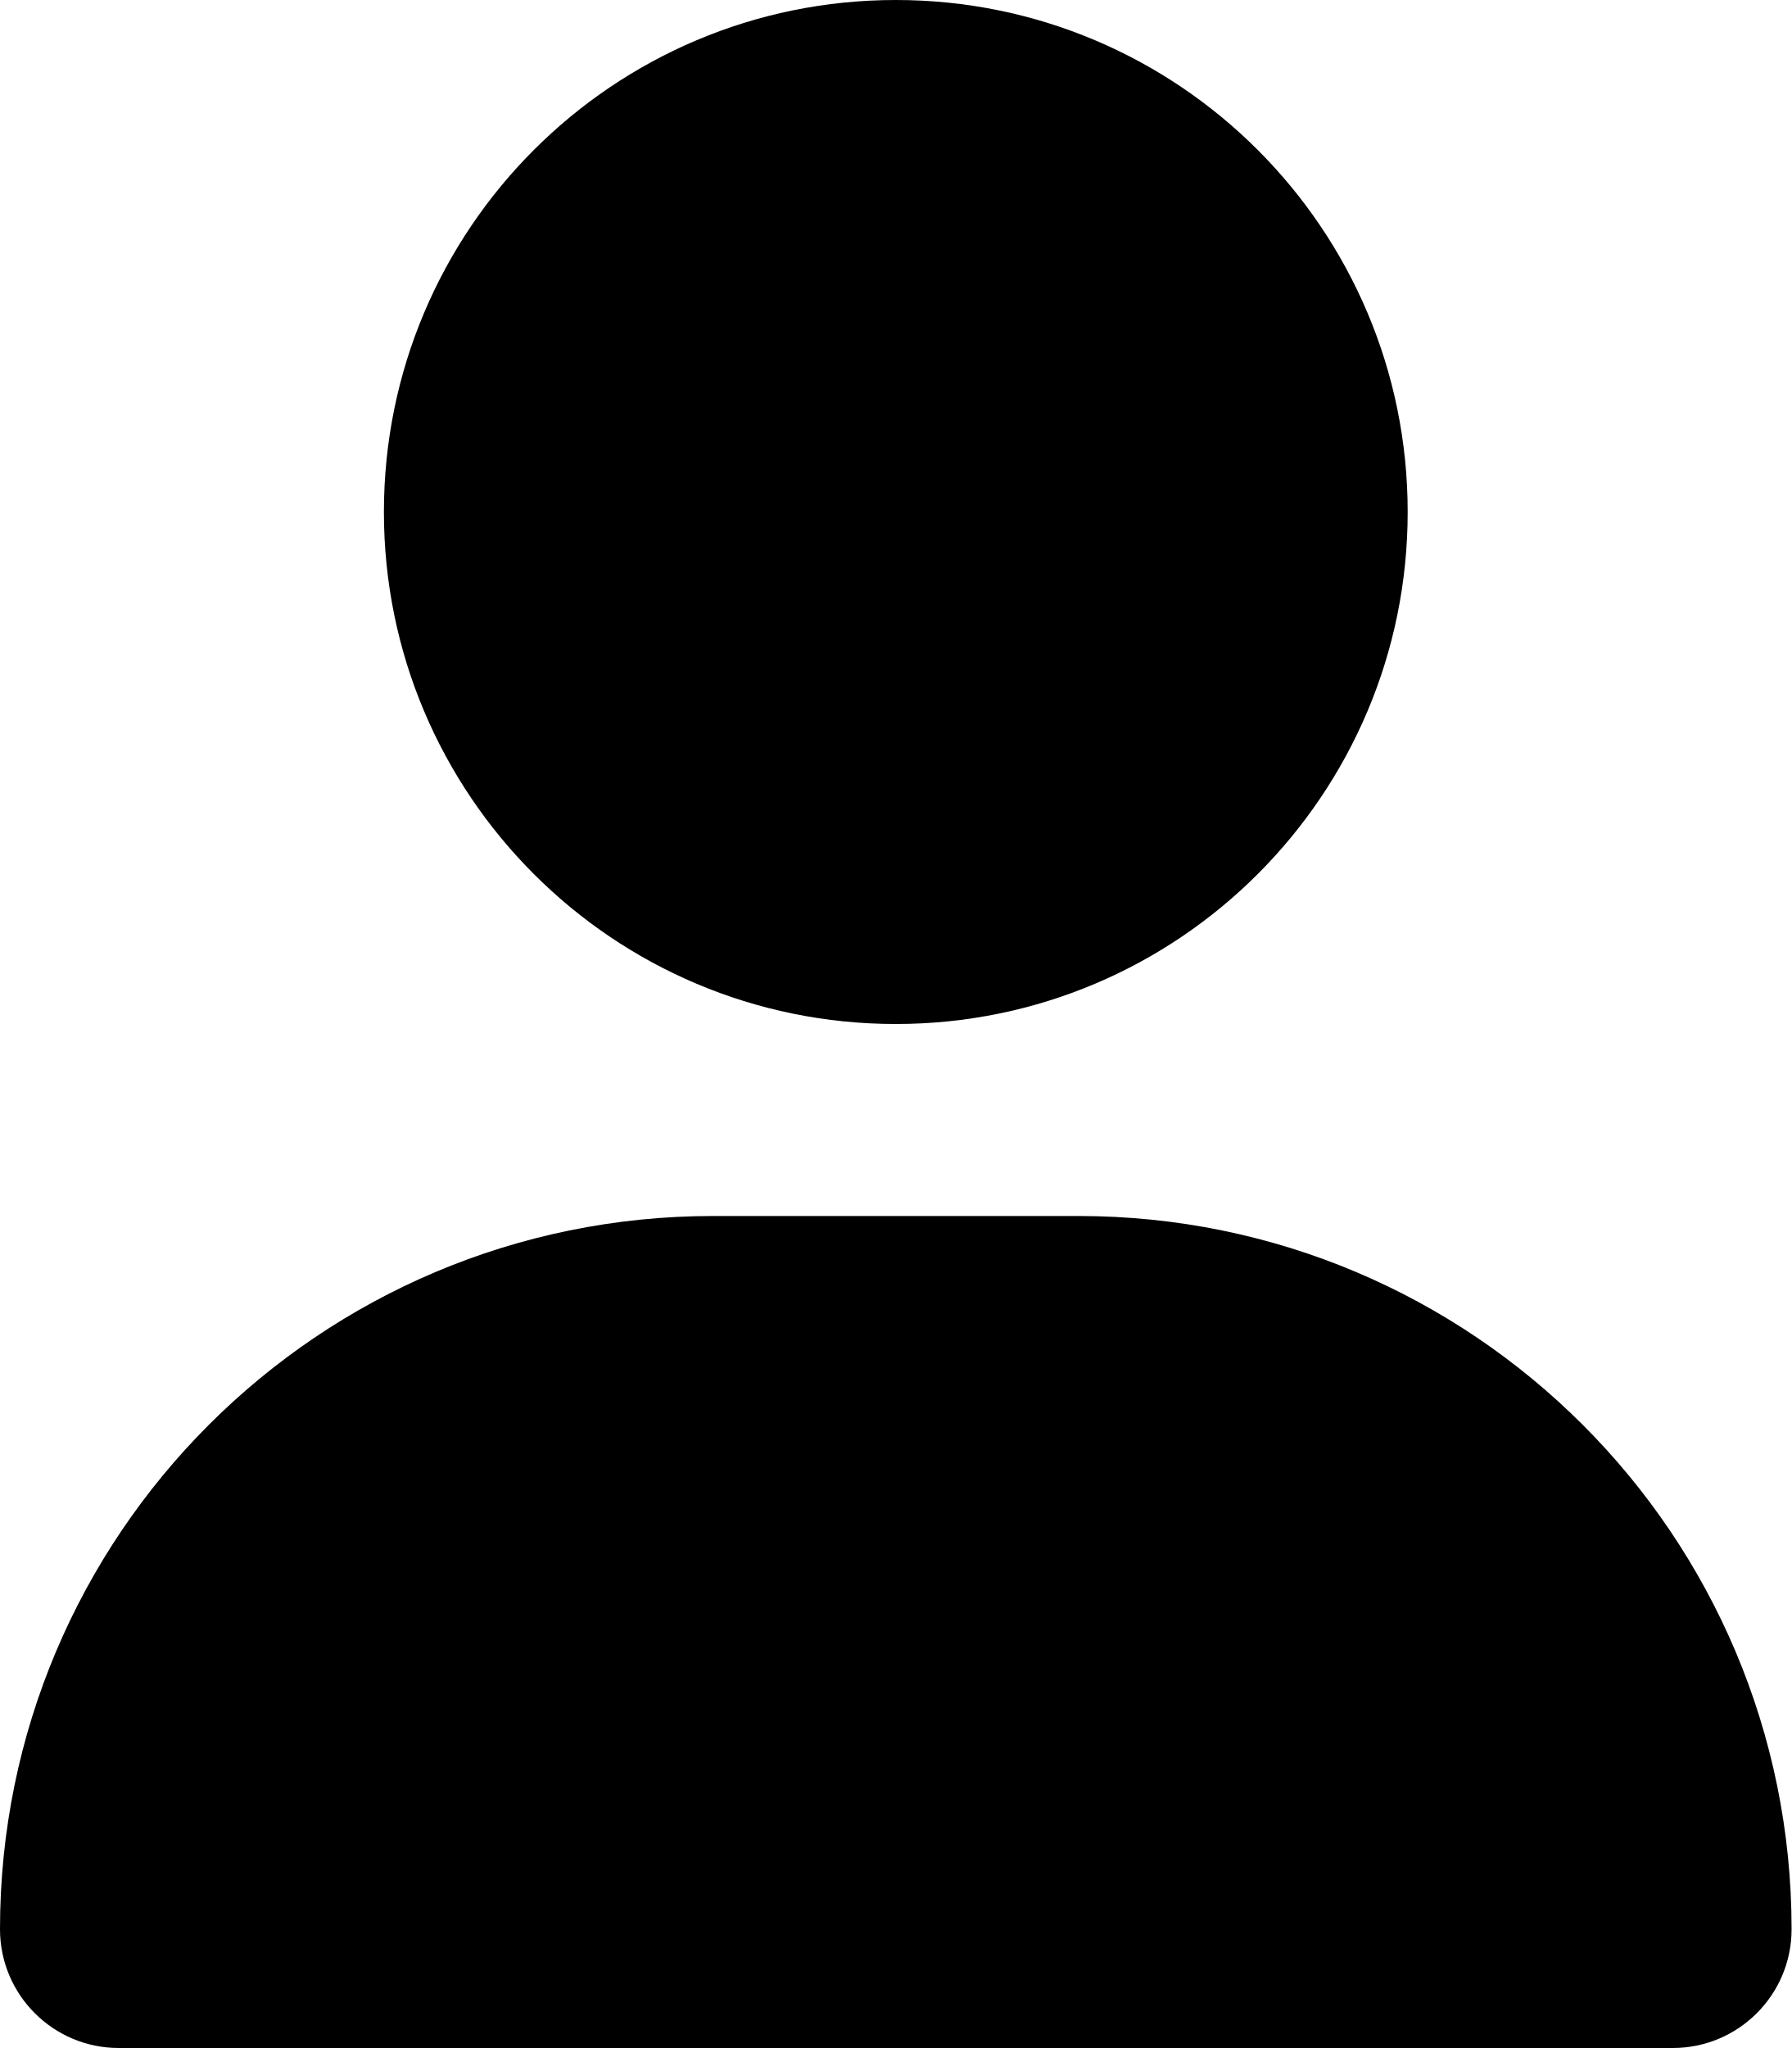
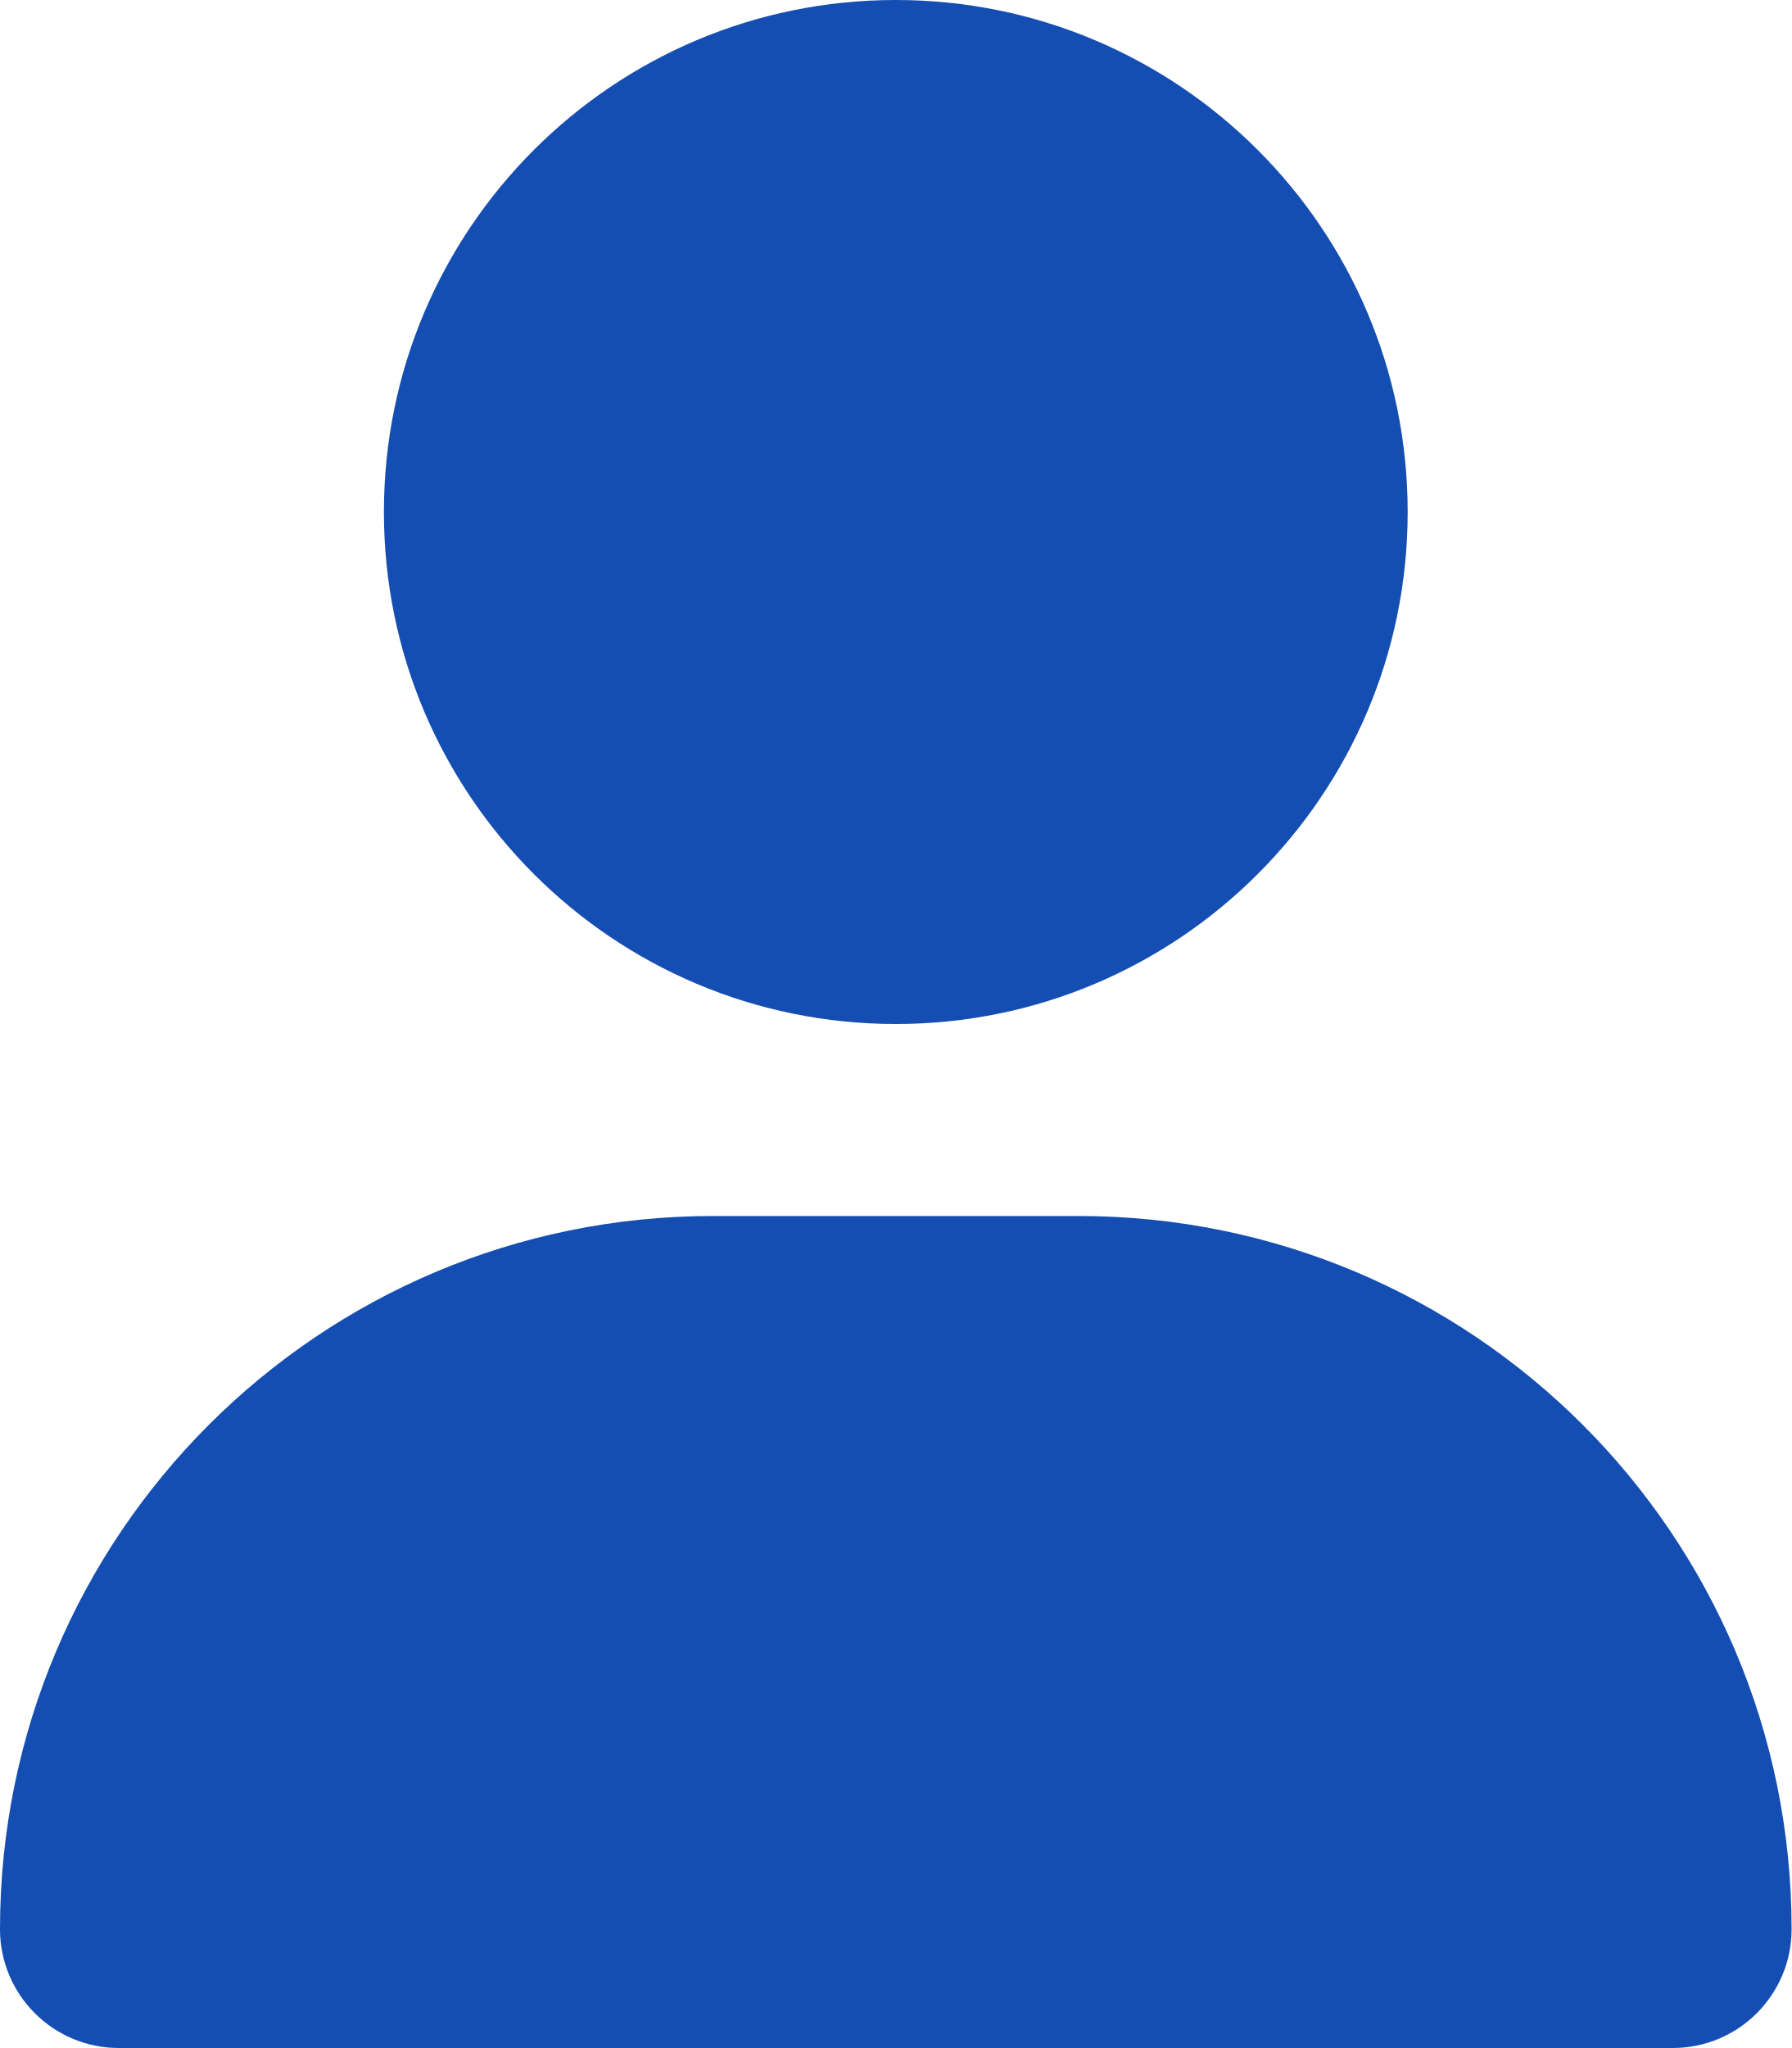
<svg xmlns="http://www.w3.org/2000/svg" viewBox="0 0 448 512">
-   <path d="M224 256A128 128 0 1 0 224 0a128 128 0 1 0 0 256zm-45.7 48C79.8 304 0 383.8 0 482.3C0 498.7 13.3 512 29.7 512H418.3c16.4 0 29.7-13.3 29.7-29.7C448 383.8 368.2 304 269.7 304H178.3z" />
+   <path fill="#144eb3" d="M224 256A128 128 0 1 0 224 0a128 128 0 1 0 0 256zm-45.7 48C79.8 304 0 383.8 0 482.3C0 498.7 13.3 512 29.7 512H418.3c16.4 0 29.7-13.3 29.7-29.7C448 383.8 368.2 304 269.7 304H178.3z" />
</svg>
